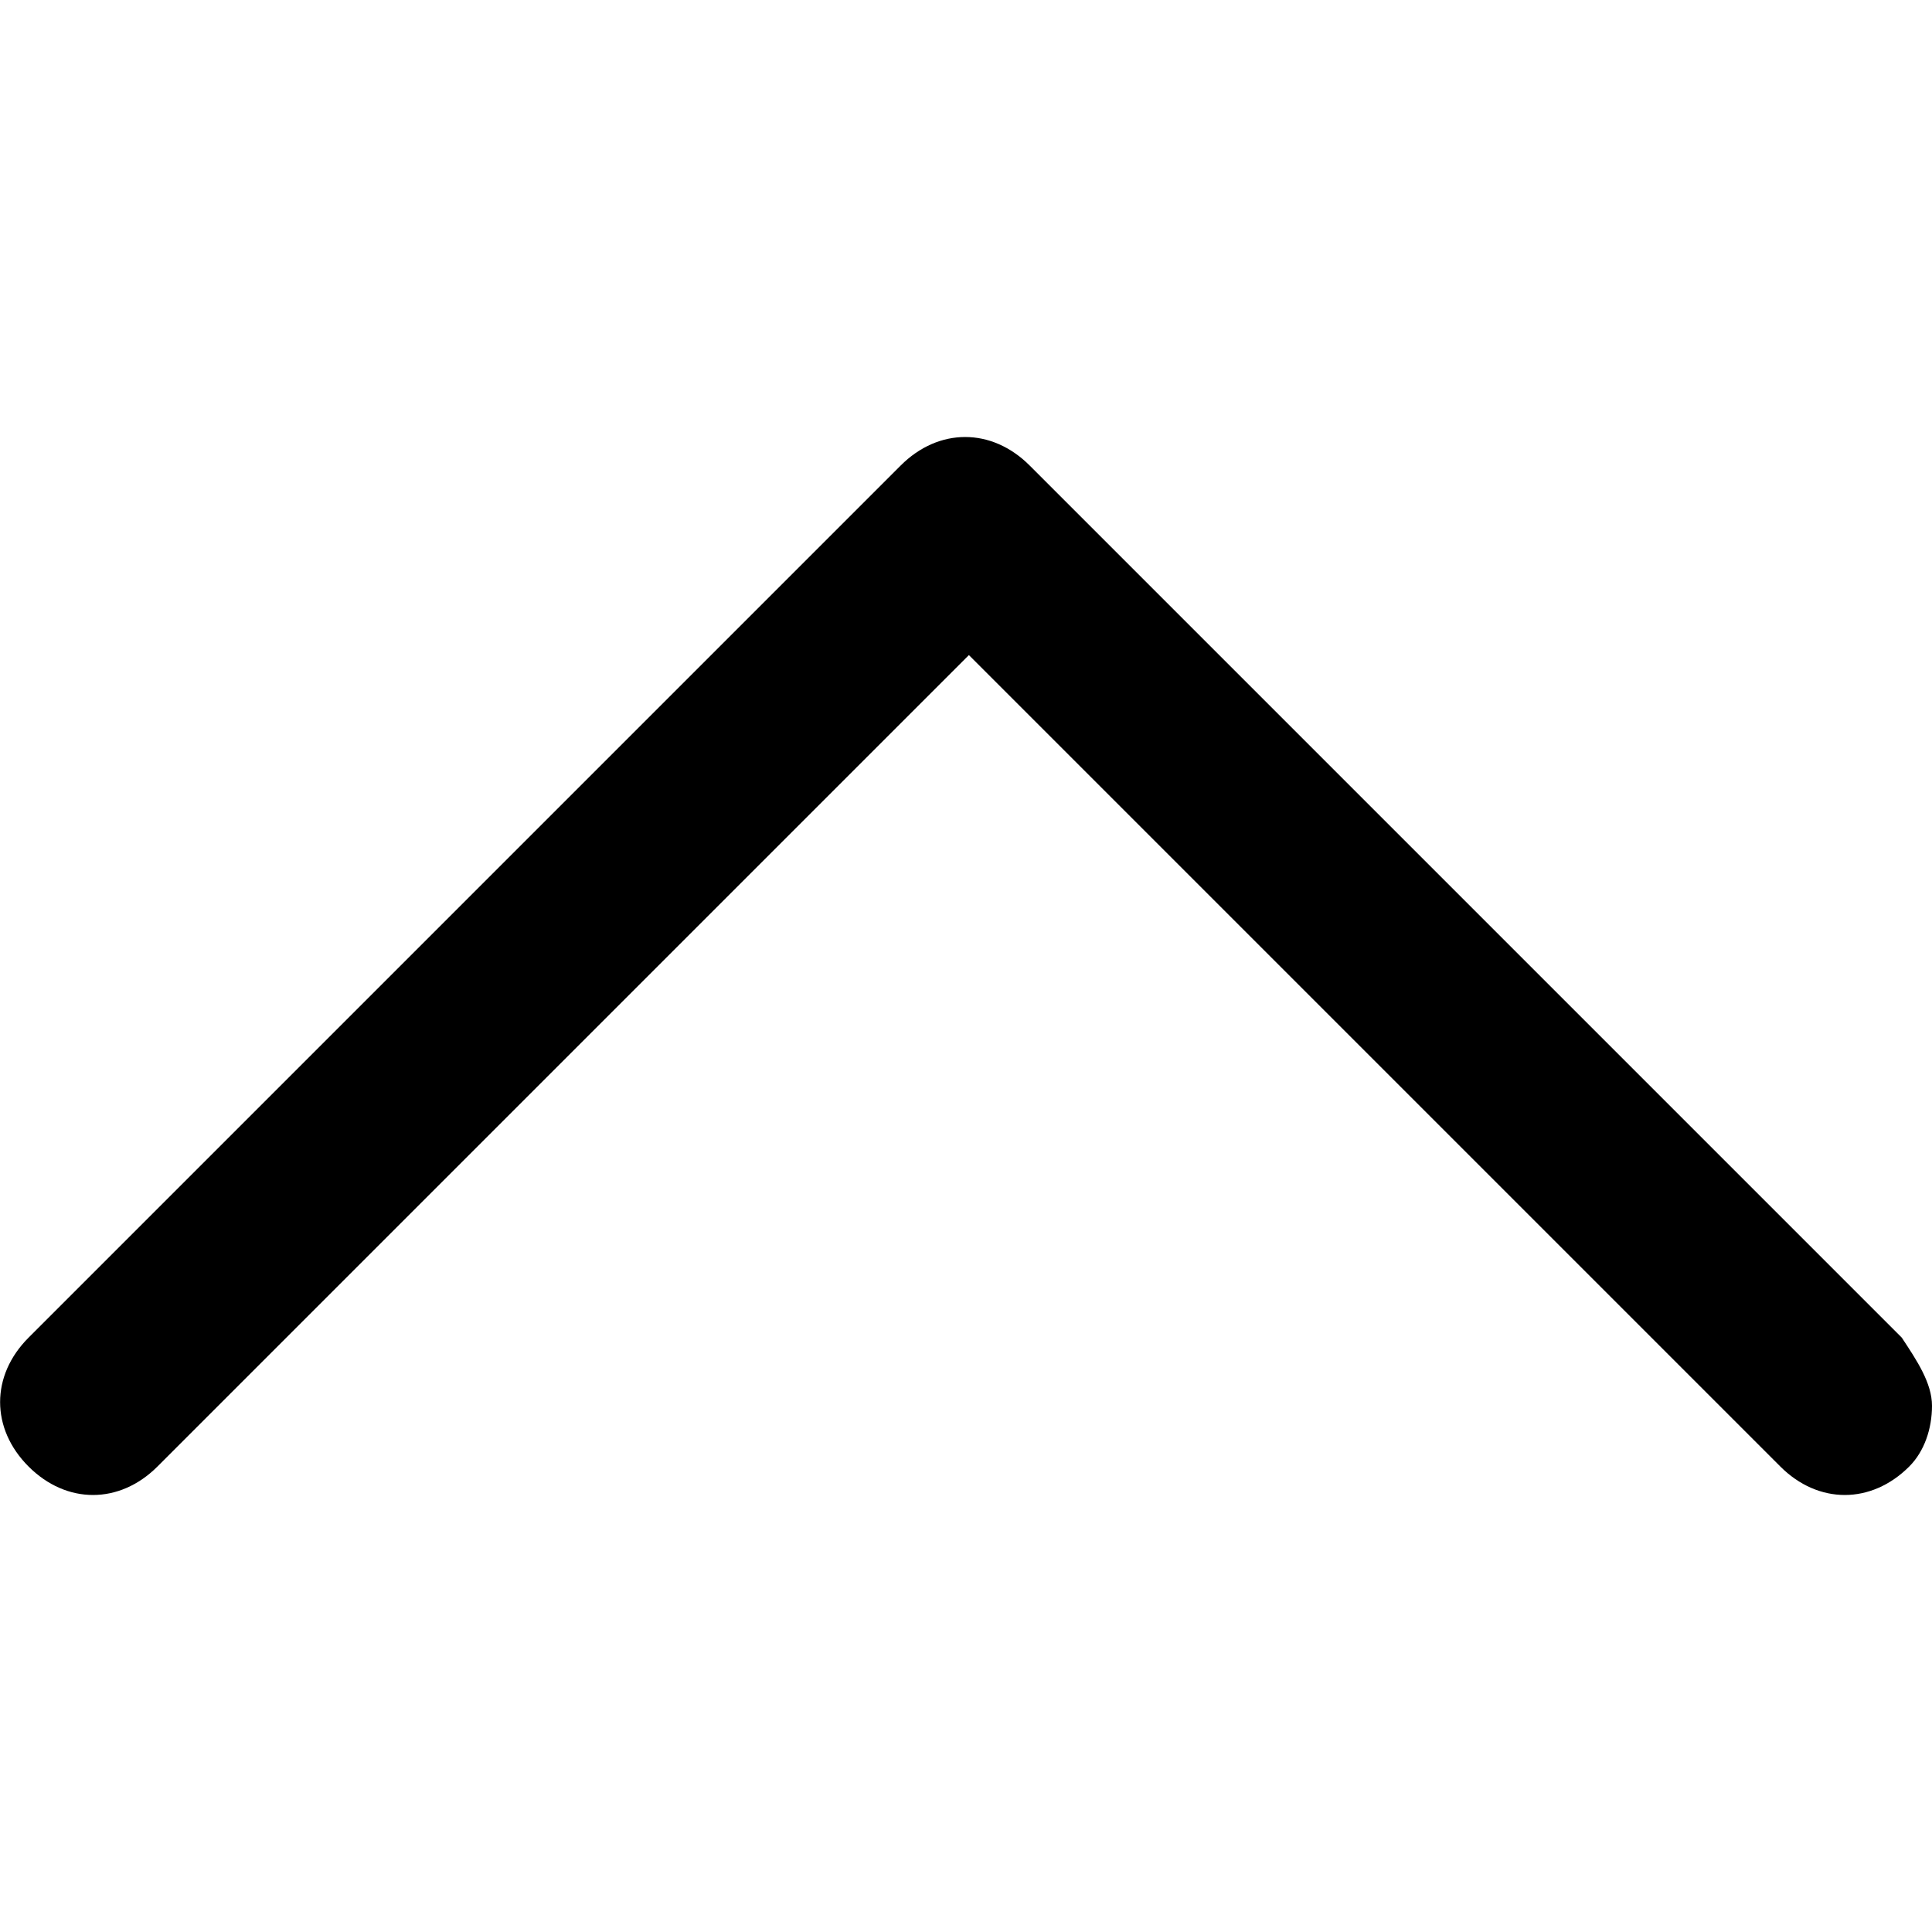
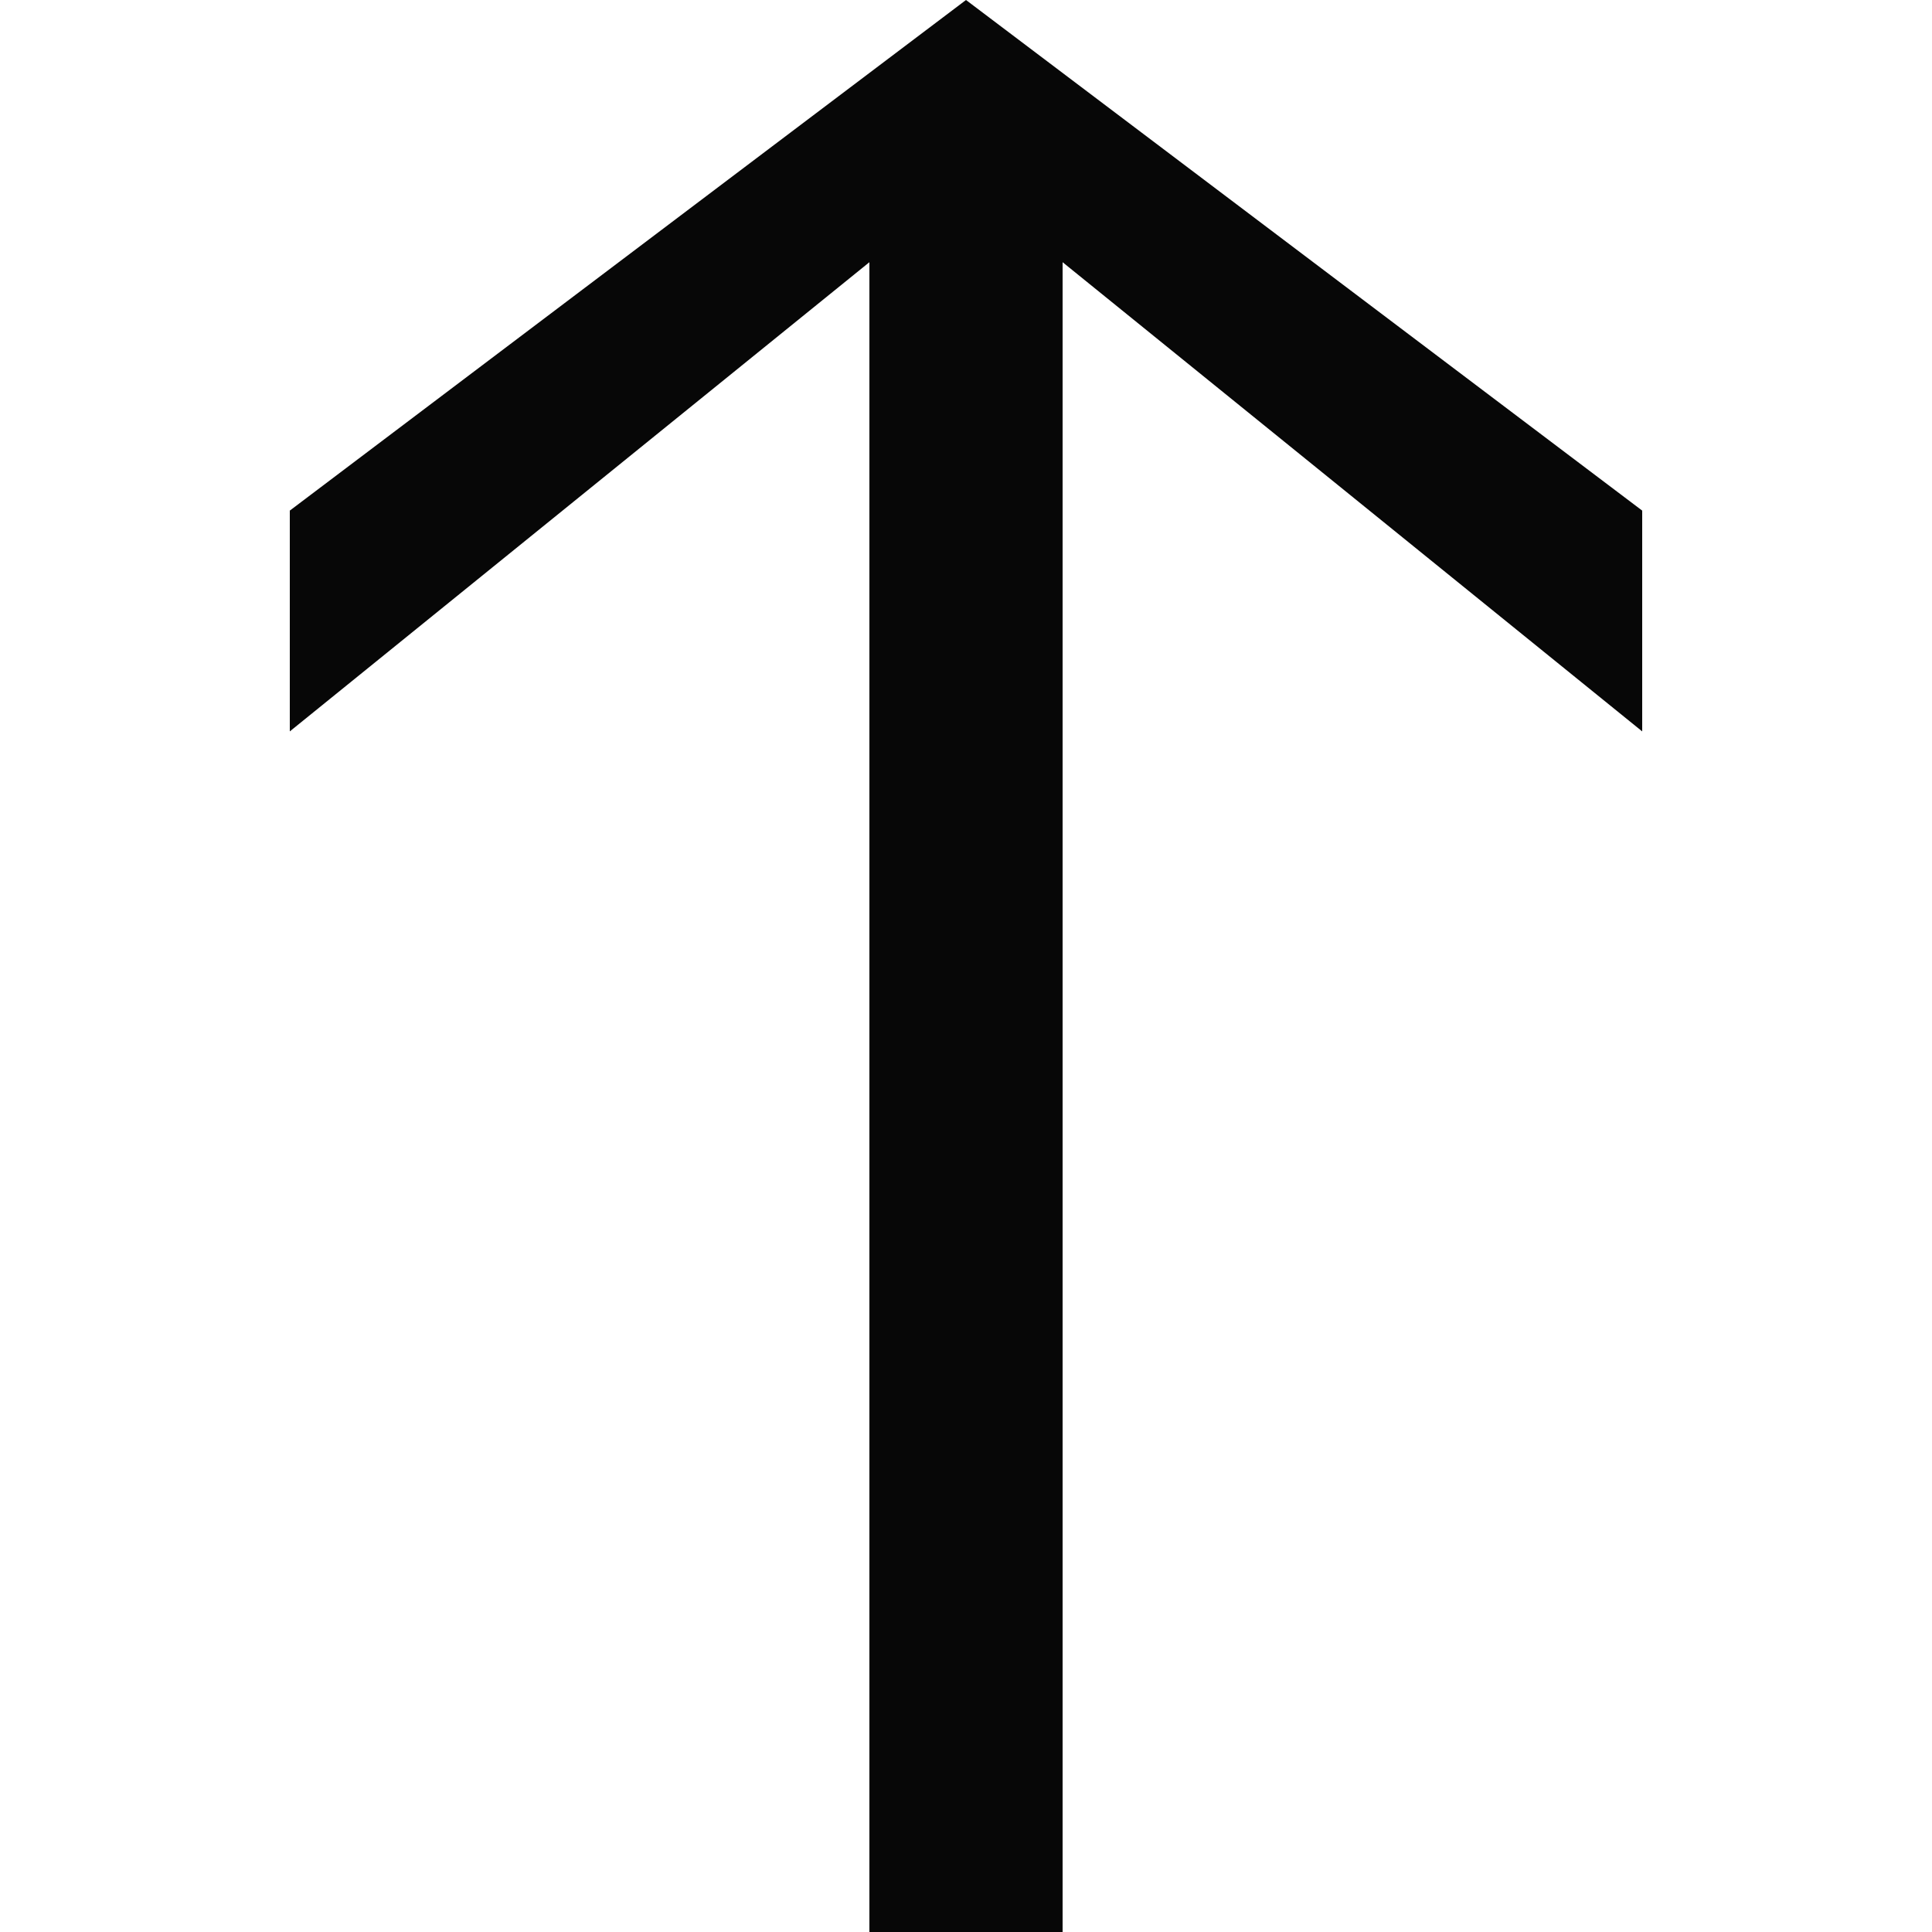
- <svg xmlns="http://www.w3.org/2000/svg" version="1.1" id="up-arrow" x="0px" y="0px" viewBox="17 17 14 14" enable-background="new 17 17 14 14" xml:space="preserve">
-   <path d="M31,27.187c0,0.165-0.055,0.33-0.165,0.44c-0.275,0.275-0.659,0.275-0.934,0l-5.88-5.88l-5.88,5.88  c-0.275,0.275-0.659,0.275-0.934,0c-0.275-0.275-0.275-0.659,0-0.934l6.32-6.32c0.275-0.275,0.659-0.275,0.934,0l6.32,6.32  C30.89,26.858,31,27.022,31,27.187z" />
+ <svg xmlns="http://www.w3.org/2000/svg" version="1.1" id="up-arrow-2" x="0px" y="0px" viewBox="0 0 14 14" enable-background="new 0 0 14 14" xml:space="preserve">
+   <polygon fill="#070707" points="2.1,3.7 7,0 11.9,3.7 11.9,5.3 7.7,1.9 7.7,14 6.3,14 6.3,1.9 2.1,5.3 " />
</svg>
